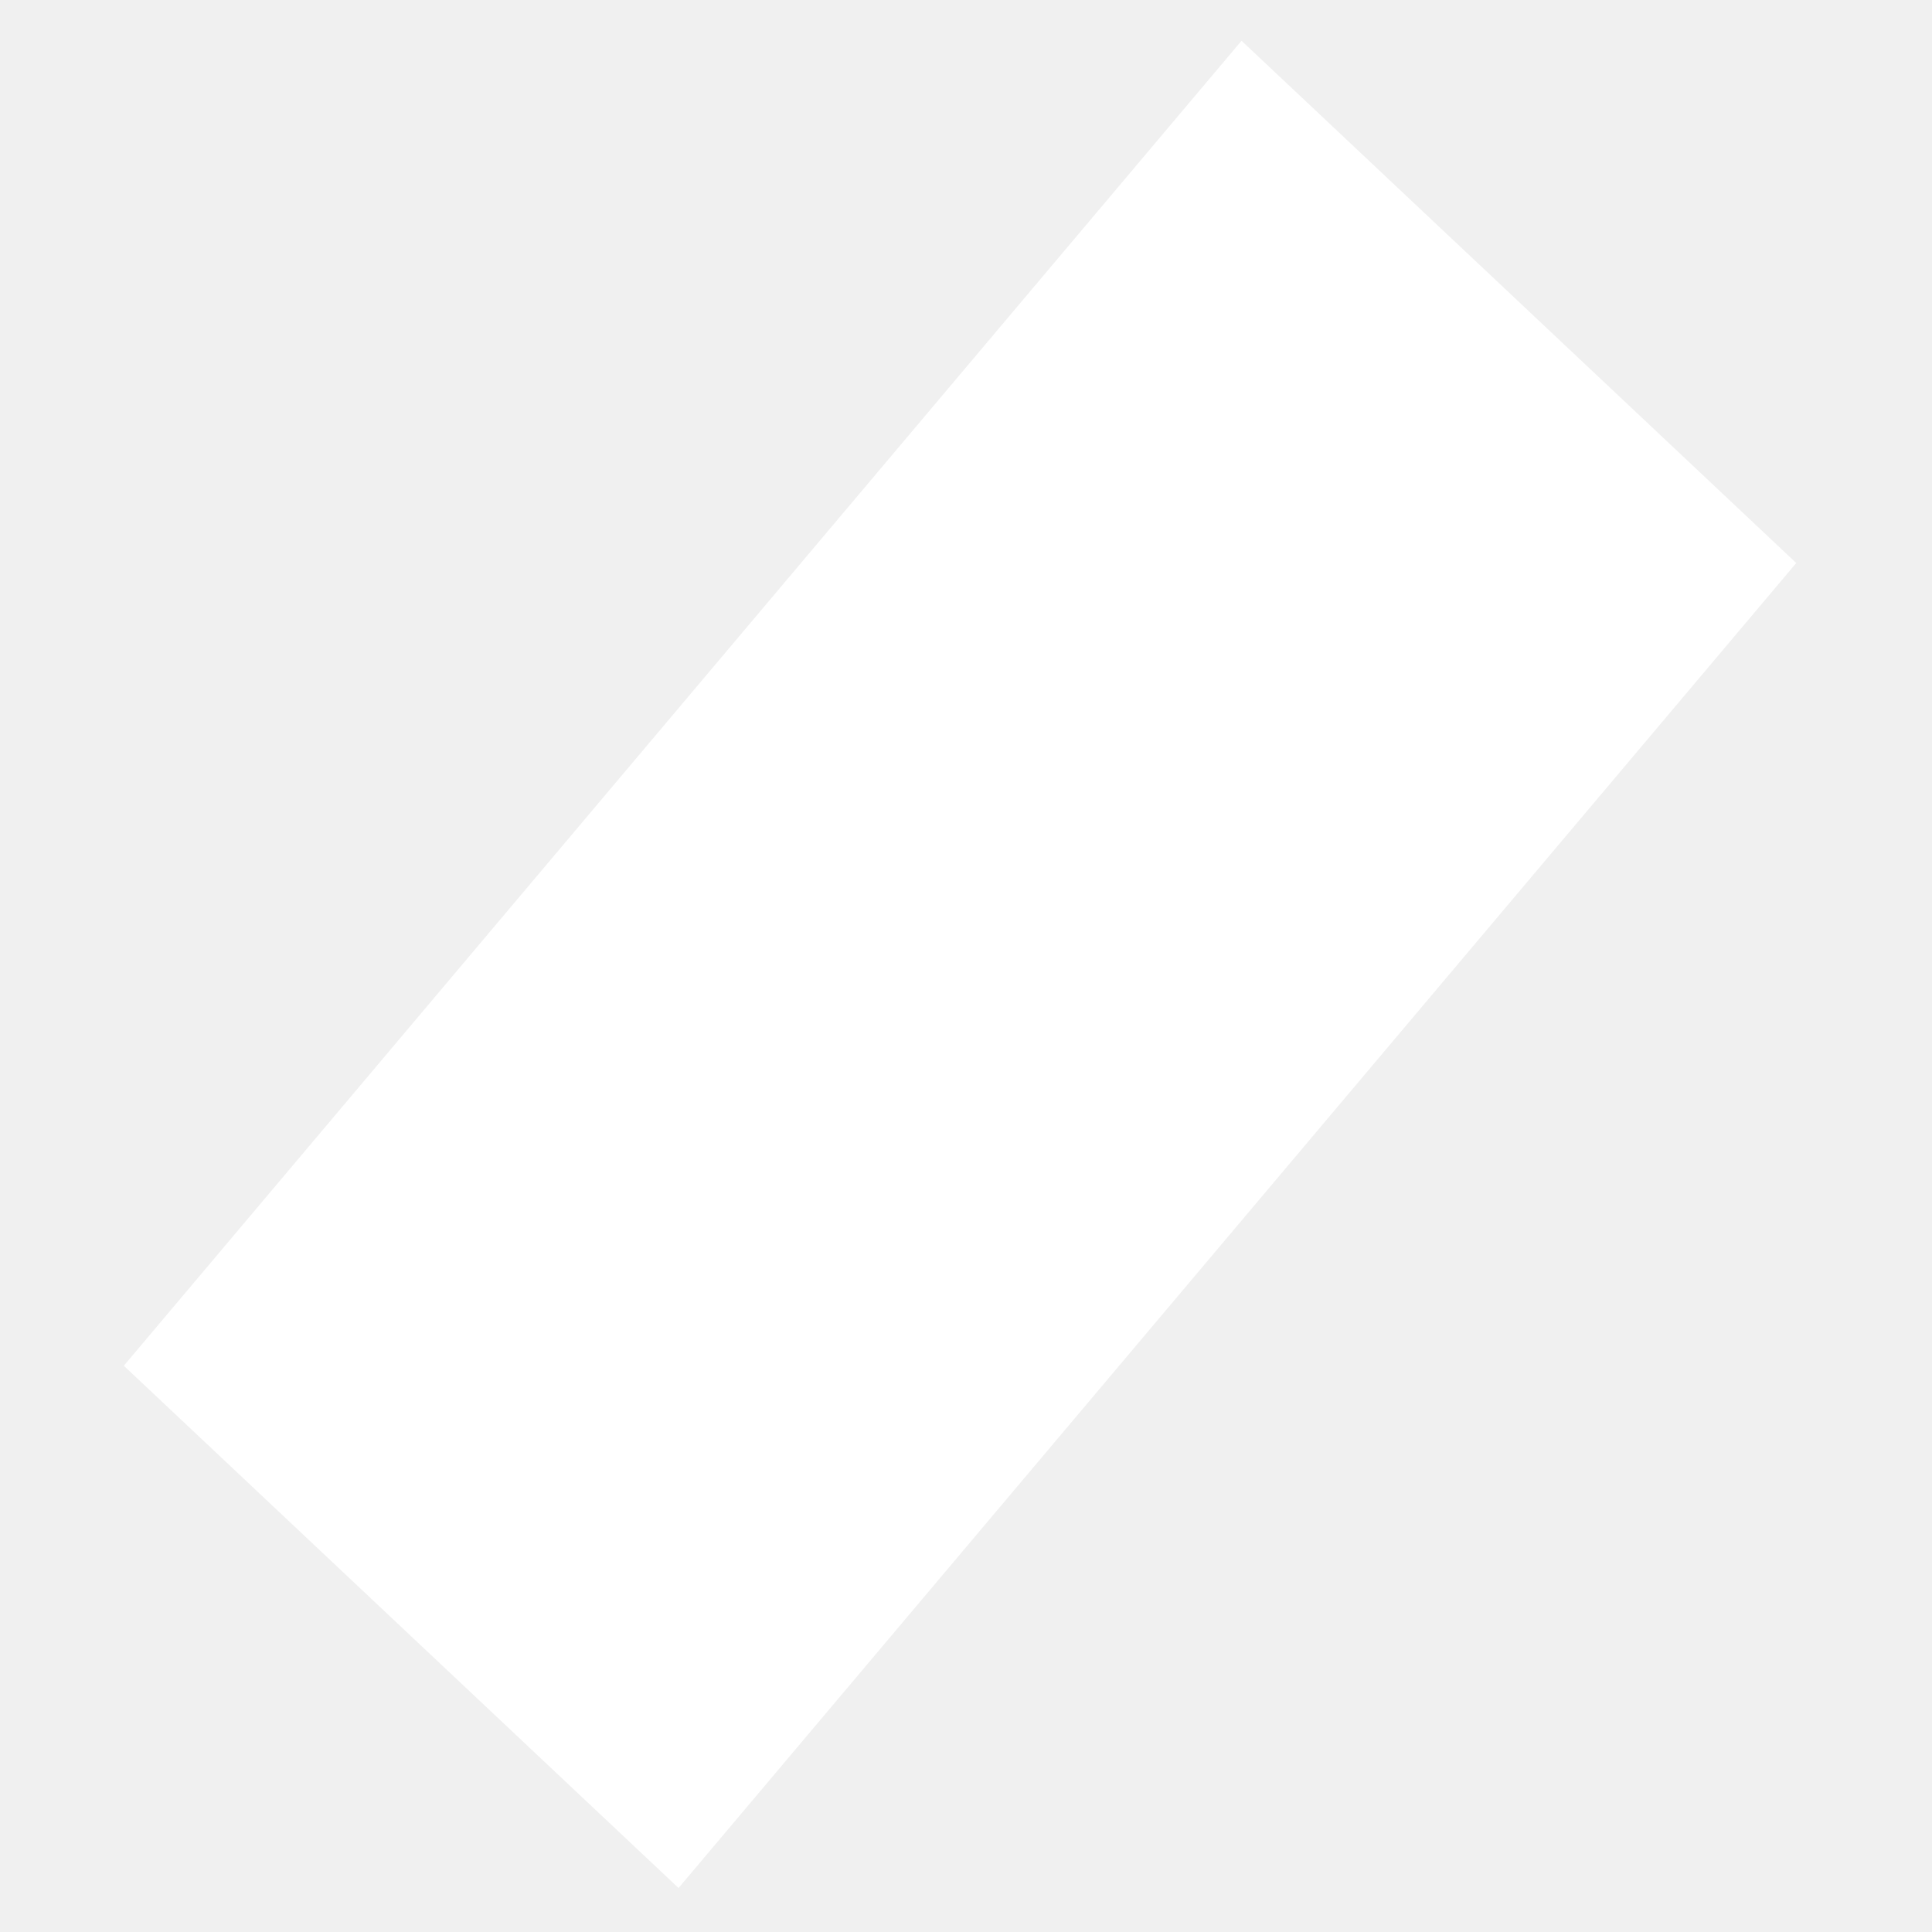
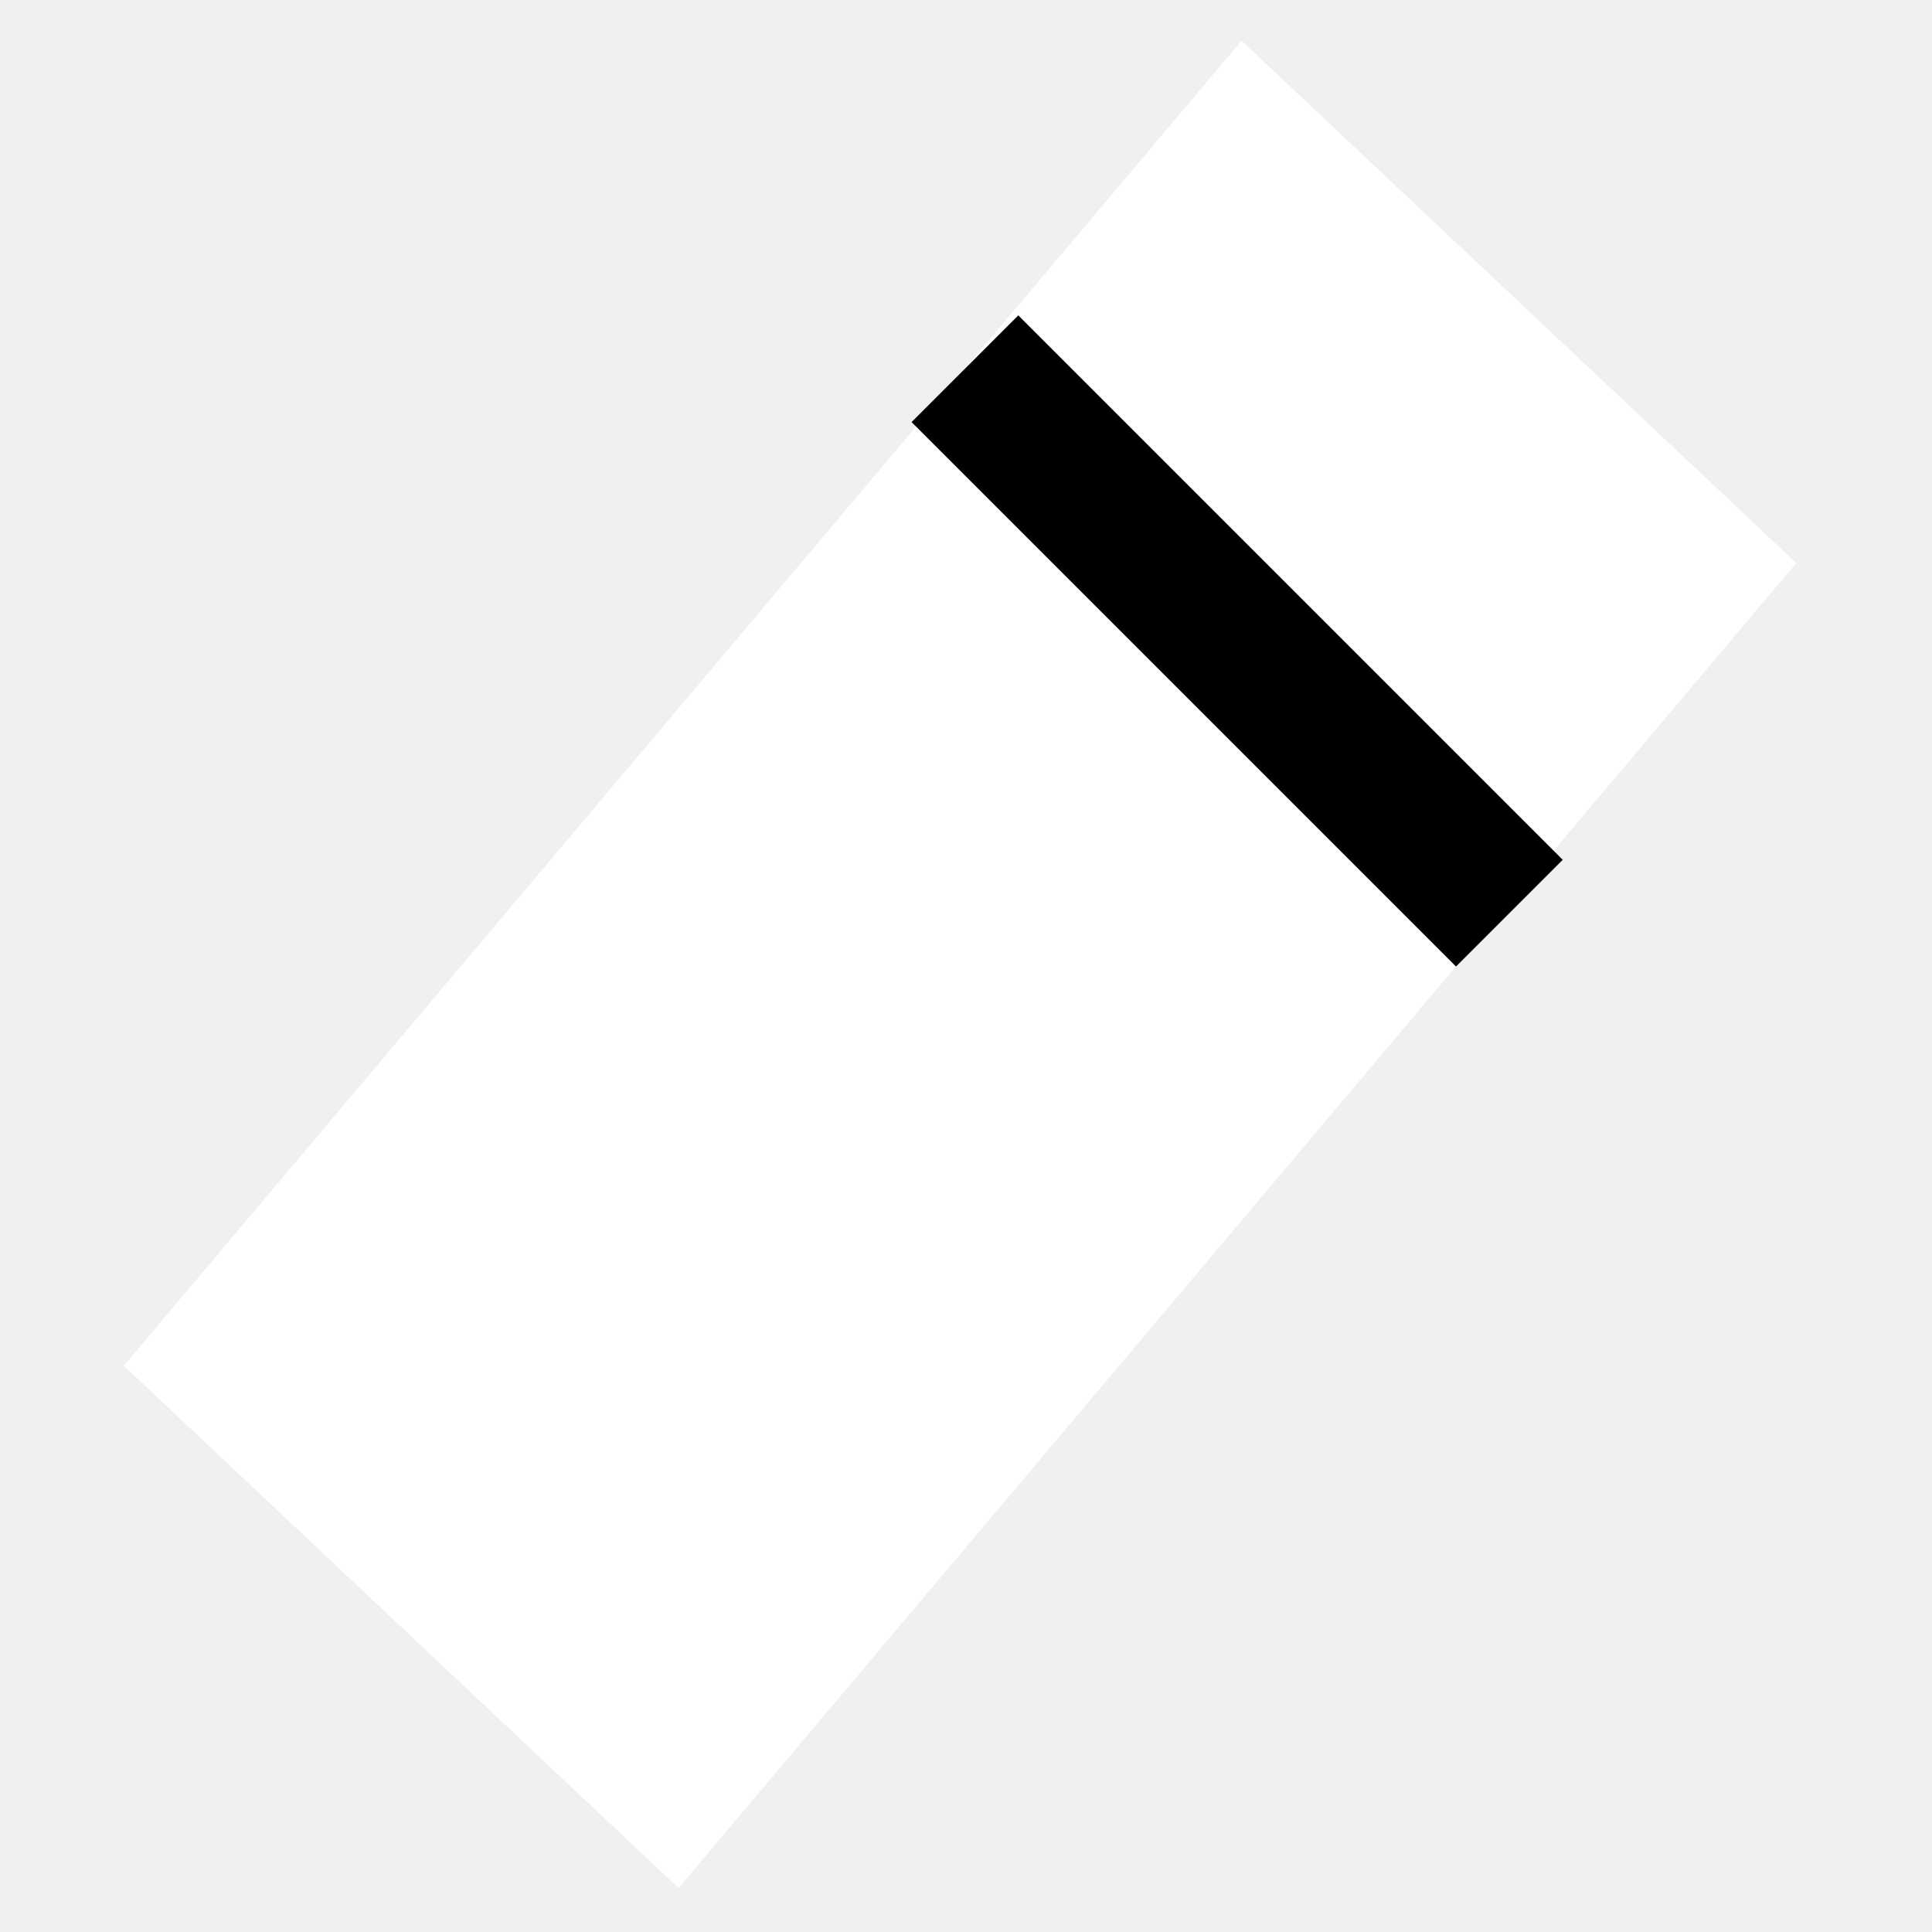
<svg xmlns="http://www.w3.org/2000/svg" width="128" height="128" viewBox="0 0 128 128" id="svg2" version="1.1">
-   <defs id="defs4" />
+   <defs id="defs4">
+     </defs>
  <g id="layer1" transform="translate(0,-924.3622)">
    <rect style="opacity:1;fill:#ffffff;fill-opacity:1;stroke:none;stroke-width:2;stroke-linecap:round;stroke-linejoin:round;stroke-miterlimit:4;stroke-dasharray:none;stroke-opacity:1" id="rect3785" width="50.477" height="114.846" x="661.615" y="619.523" transform="matrix(0.7280913,0.6854802,-0.6447888,0.7643608,0,0)" />
+     <path style="fill:none;stroke:#000000;stroke-width:10;stroke-linecap:butt;stroke-linejoin:miter;stroke-opacity:1;stroke-miterlimit:4;stroke-dasharray:none" d="M 63.929,948.791 100,984.862" id="path881" />
  </g>
</svg>
